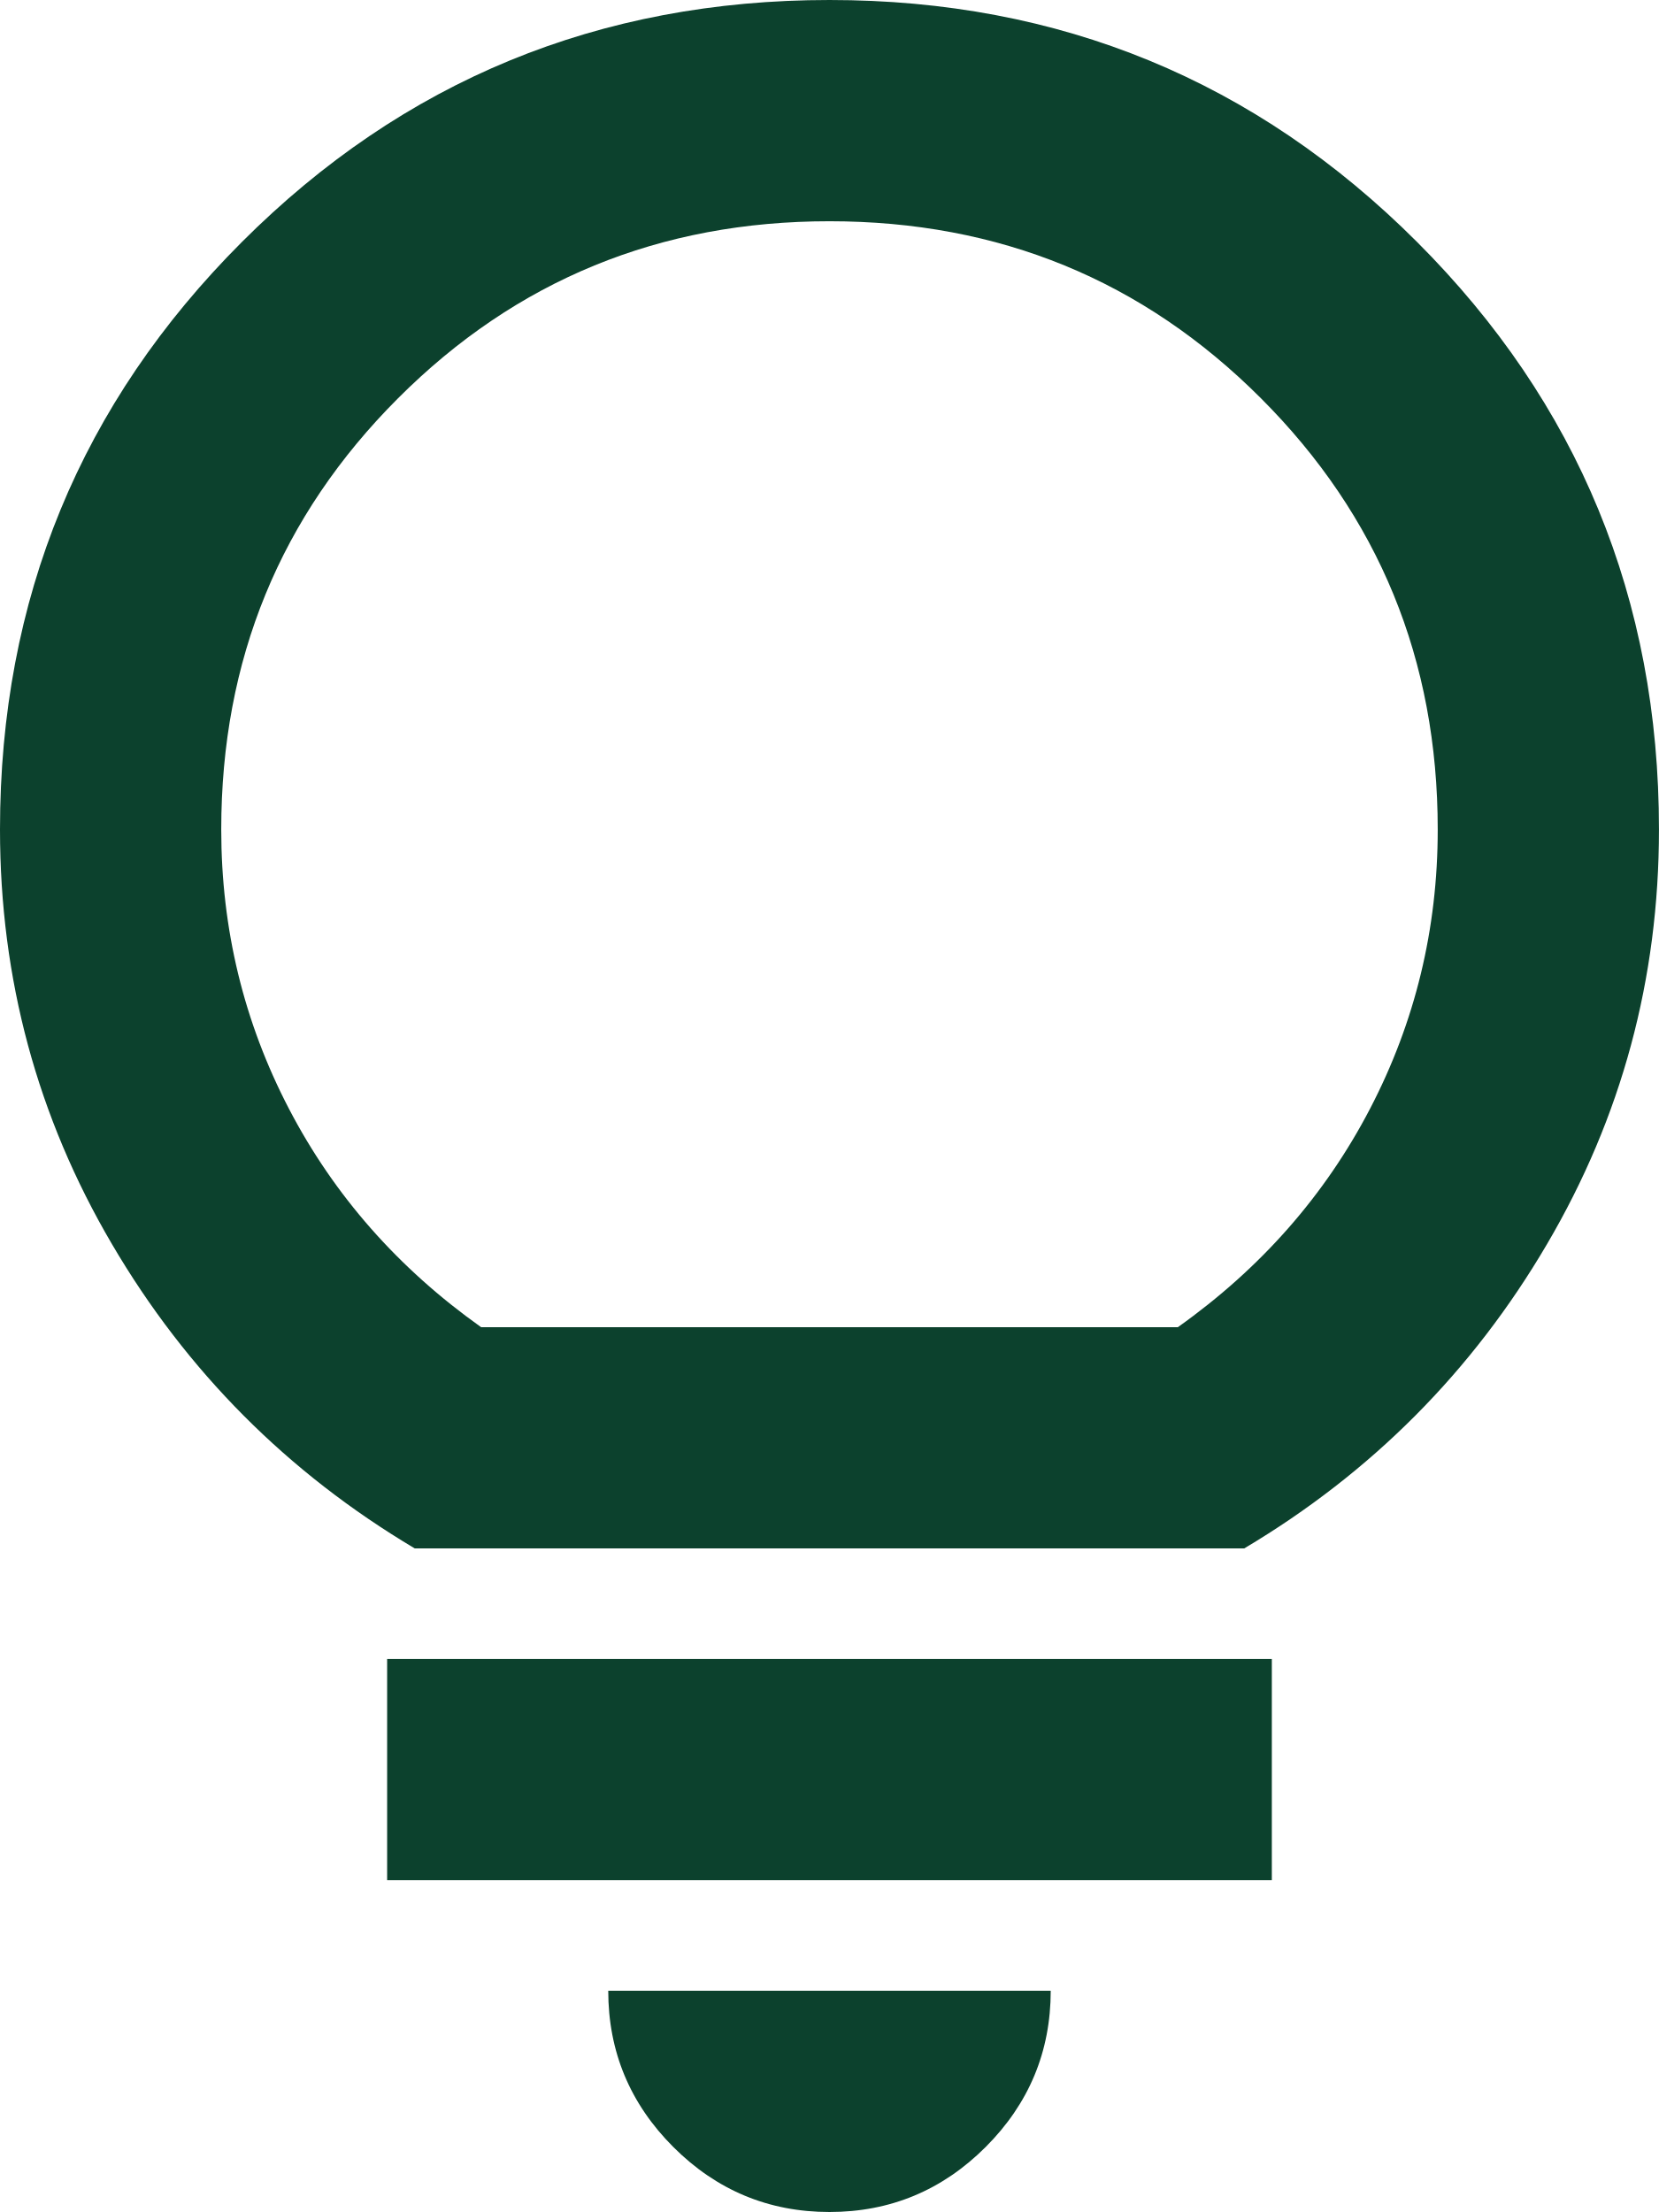
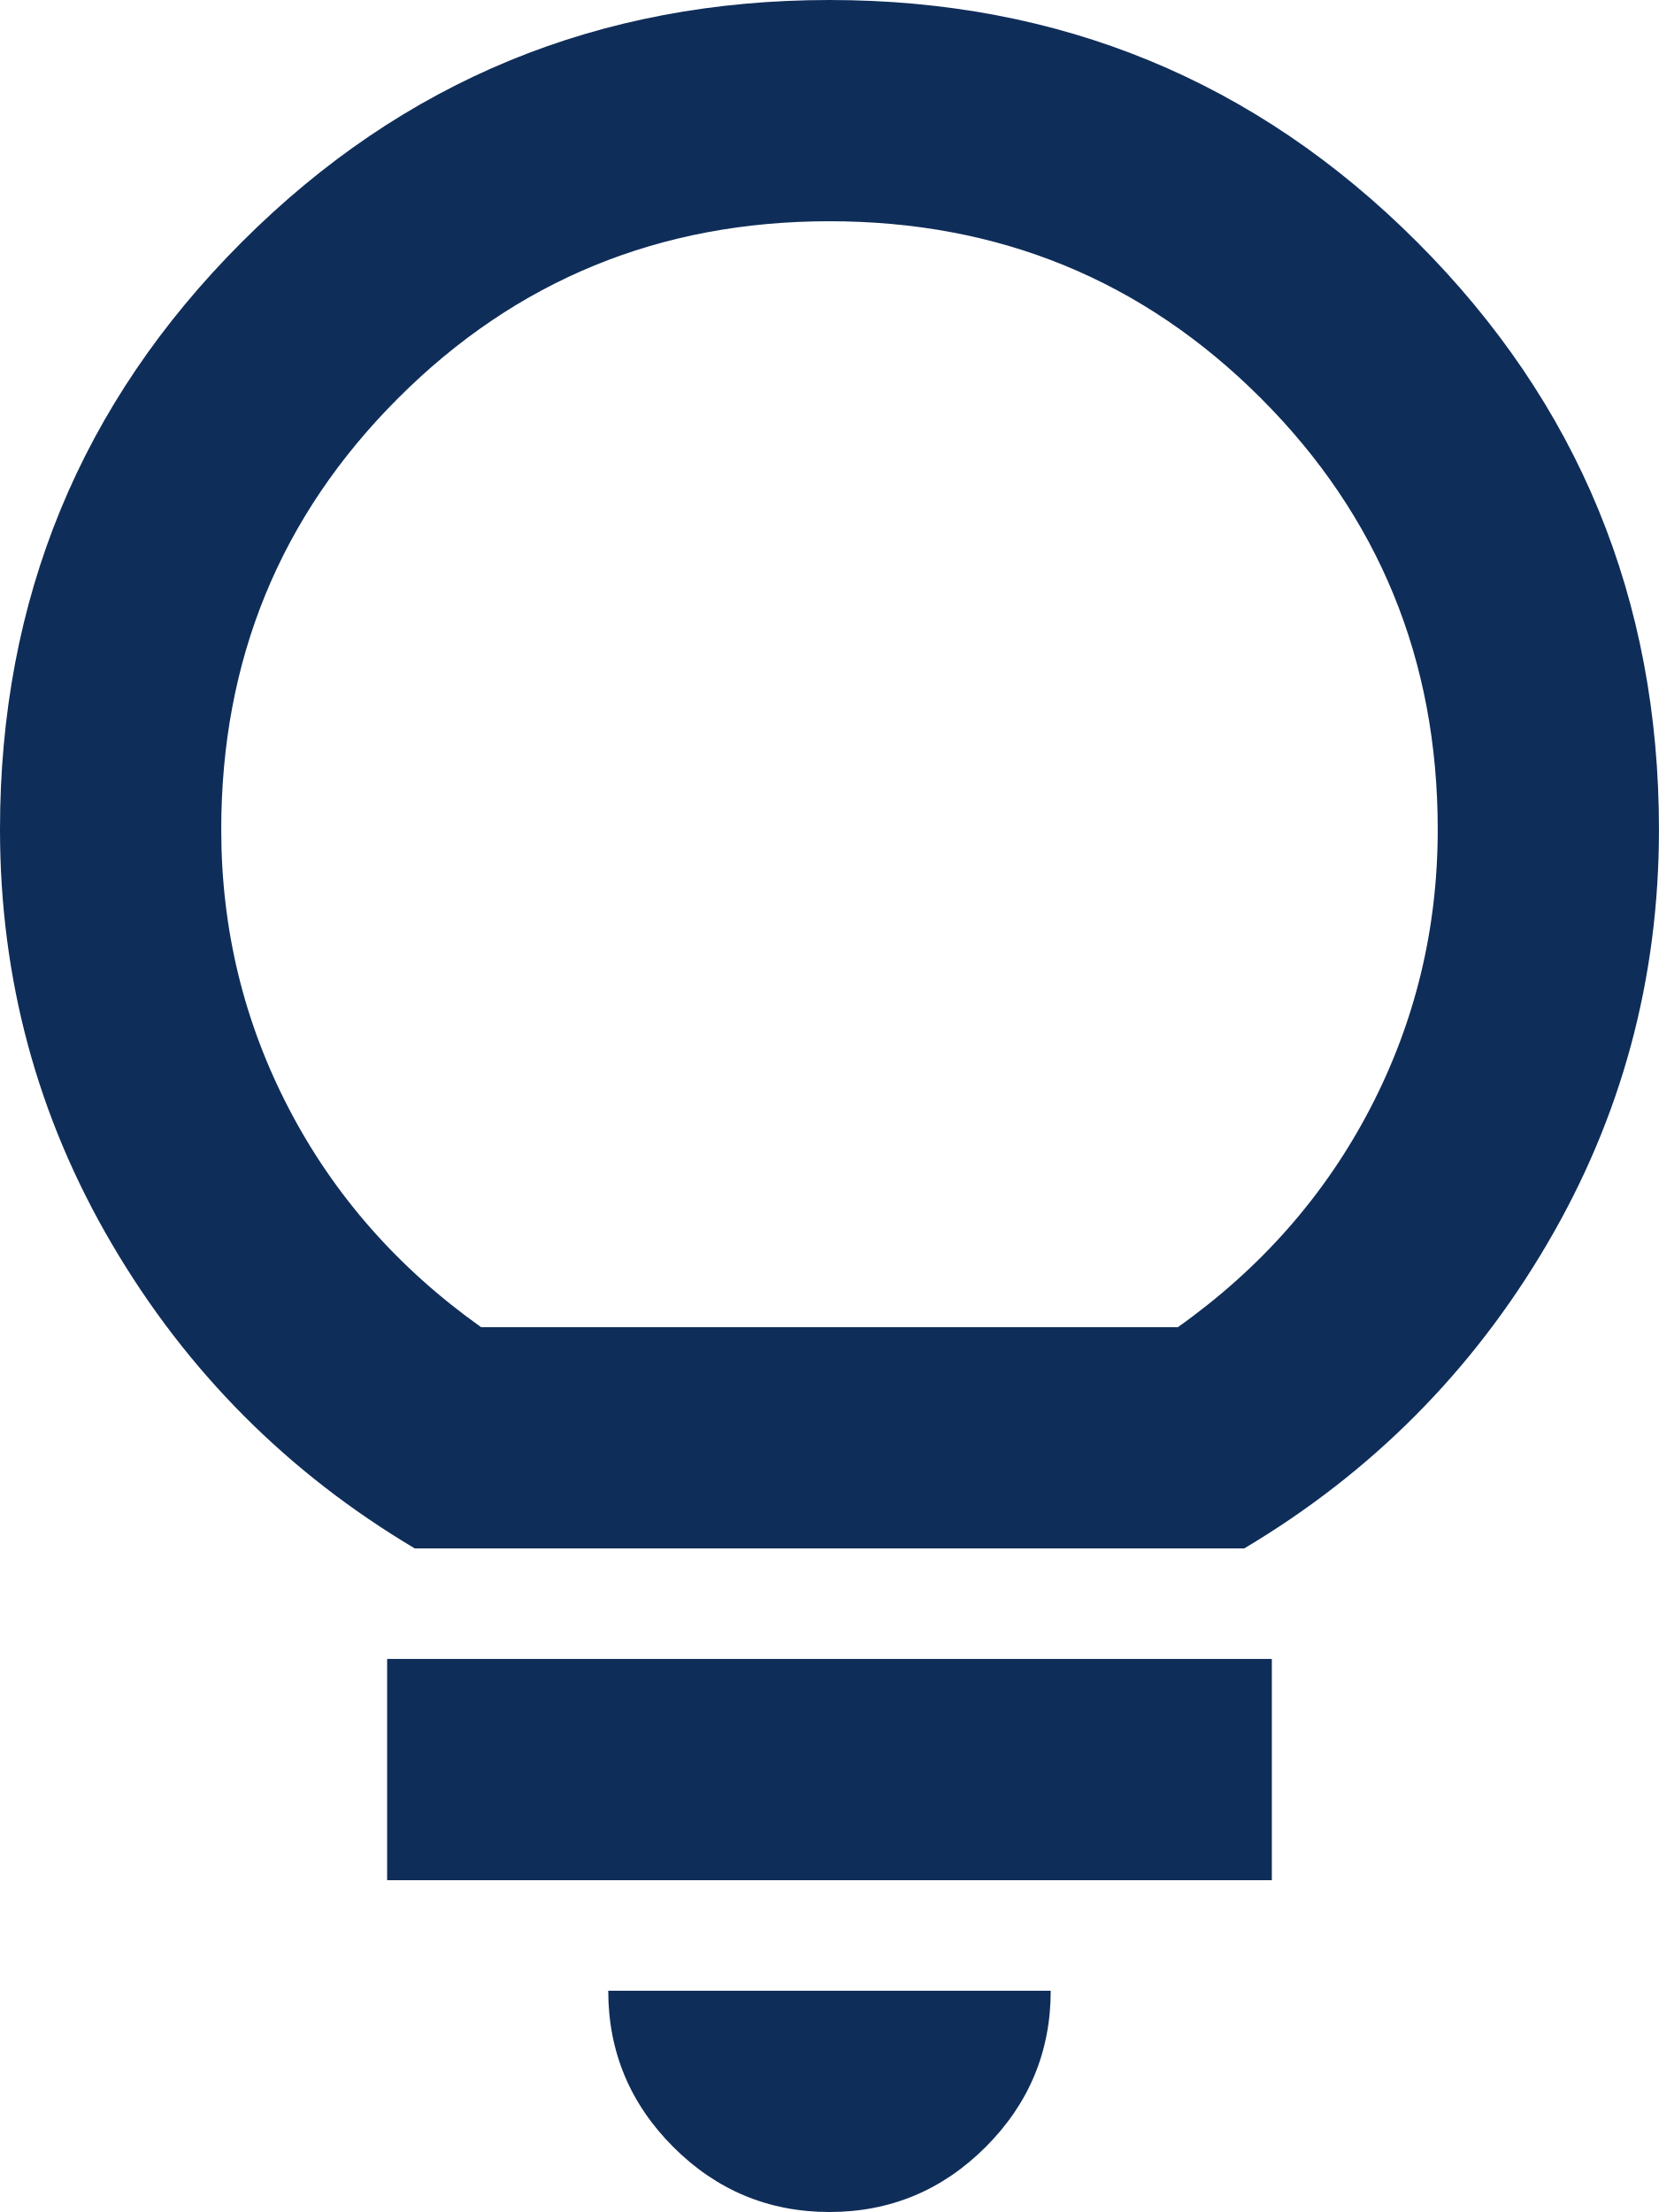
<svg xmlns="http://www.w3.org/2000/svg" preserveAspectRatio="none" overflow="visible" style="display: block;" width="12.5" height="16.667" viewBox="0 0 12.5 16.667" fill="none">
  <g id="Container">
-     <path id="Icon" d="M6.25 16.667C5.792 16.667 5.399 16.503 5.073 16.177C4.747 15.851 4.583 15.458 4.583 15H7.917C7.917 15.458 7.753 15.851 7.427 16.177C7.101 16.503 6.708 16.667 6.25 16.667V16.667M2.917 14.167V12.5H9.583V14.167H2.917V14.167M3.125 11.667C2.167 11.097 1.406 10.333 0.844 9.375C0.281 8.417 0 7.375 0 6.25C0 4.514 0.608 3.038 1.823 1.823C3.038 0.608 4.514 0 6.25 0C7.986 0 9.462 0.608 10.677 1.823C11.892 3.038 12.5 4.514 12.5 6.25C12.5 7.375 12.219 8.417 11.656 9.375C11.094 10.333 10.333 11.097 9.375 11.667H3.125V11.667M3.625 10H8.875C9.5 9.556 9.983 9.007 10.323 8.354C10.663 7.701 10.833 7 10.833 6.25C10.833 4.972 10.389 3.889 9.5 3C8.611 2.111 7.528 1.667 6.25 1.667C4.972 1.667 3.889 2.111 3 3C2.111 3.889 1.667 4.972 1.667 6.25C1.667 7 1.837 7.701 2.177 8.354C2.517 9.007 3 9.556 3.625 10V10M6.25 10V10V10V10V10V10V10V10V10V10V10" fill="#0C412D" />
+     <path id="Icon" d="M6.25 16.667C5.792 16.667 5.399 16.503 5.073 16.177C4.747 15.851 4.583 15.458 4.583 15H7.917C7.917 15.458 7.753 15.851 7.427 16.177C7.101 16.503 6.708 16.667 6.25 16.667V16.667M2.917 14.167V12.5H9.583V14.167H2.917V14.167M3.125 11.667C2.167 11.097 1.406 10.333 0.844 9.375C0.281 8.417 0 7.375 0 6.25C0 4.514 0.608 3.038 1.823 1.823C3.038 0.608 4.514 0 6.25 0C7.986 0 9.462 0.608 10.677 1.823C11.892 3.038 12.5 4.514 12.5 6.25C12.5 7.375 12.219 8.417 11.656 9.375C11.094 10.333 10.333 11.097 9.375 11.667H3.125V11.667M3.625 10H8.875C9.5 9.556 9.983 9.007 10.323 8.354C10.663 7.701 10.833 7 10.833 6.25C10.833 4.972 10.389 3.889 9.5 3C8.611 2.111 7.528 1.667 6.25 1.667C4.972 1.667 3.889 2.111 3 3C2.111 3.889 1.667 4.972 1.667 6.25C1.667 7 1.837 7.701 2.177 8.354C2.517 9.007 3 9.556 3.625 10V10M6.25 10V10V10V10V10V10V10V10V10V10V10" fill="#0F2D59" />
  </g>
</svg>
